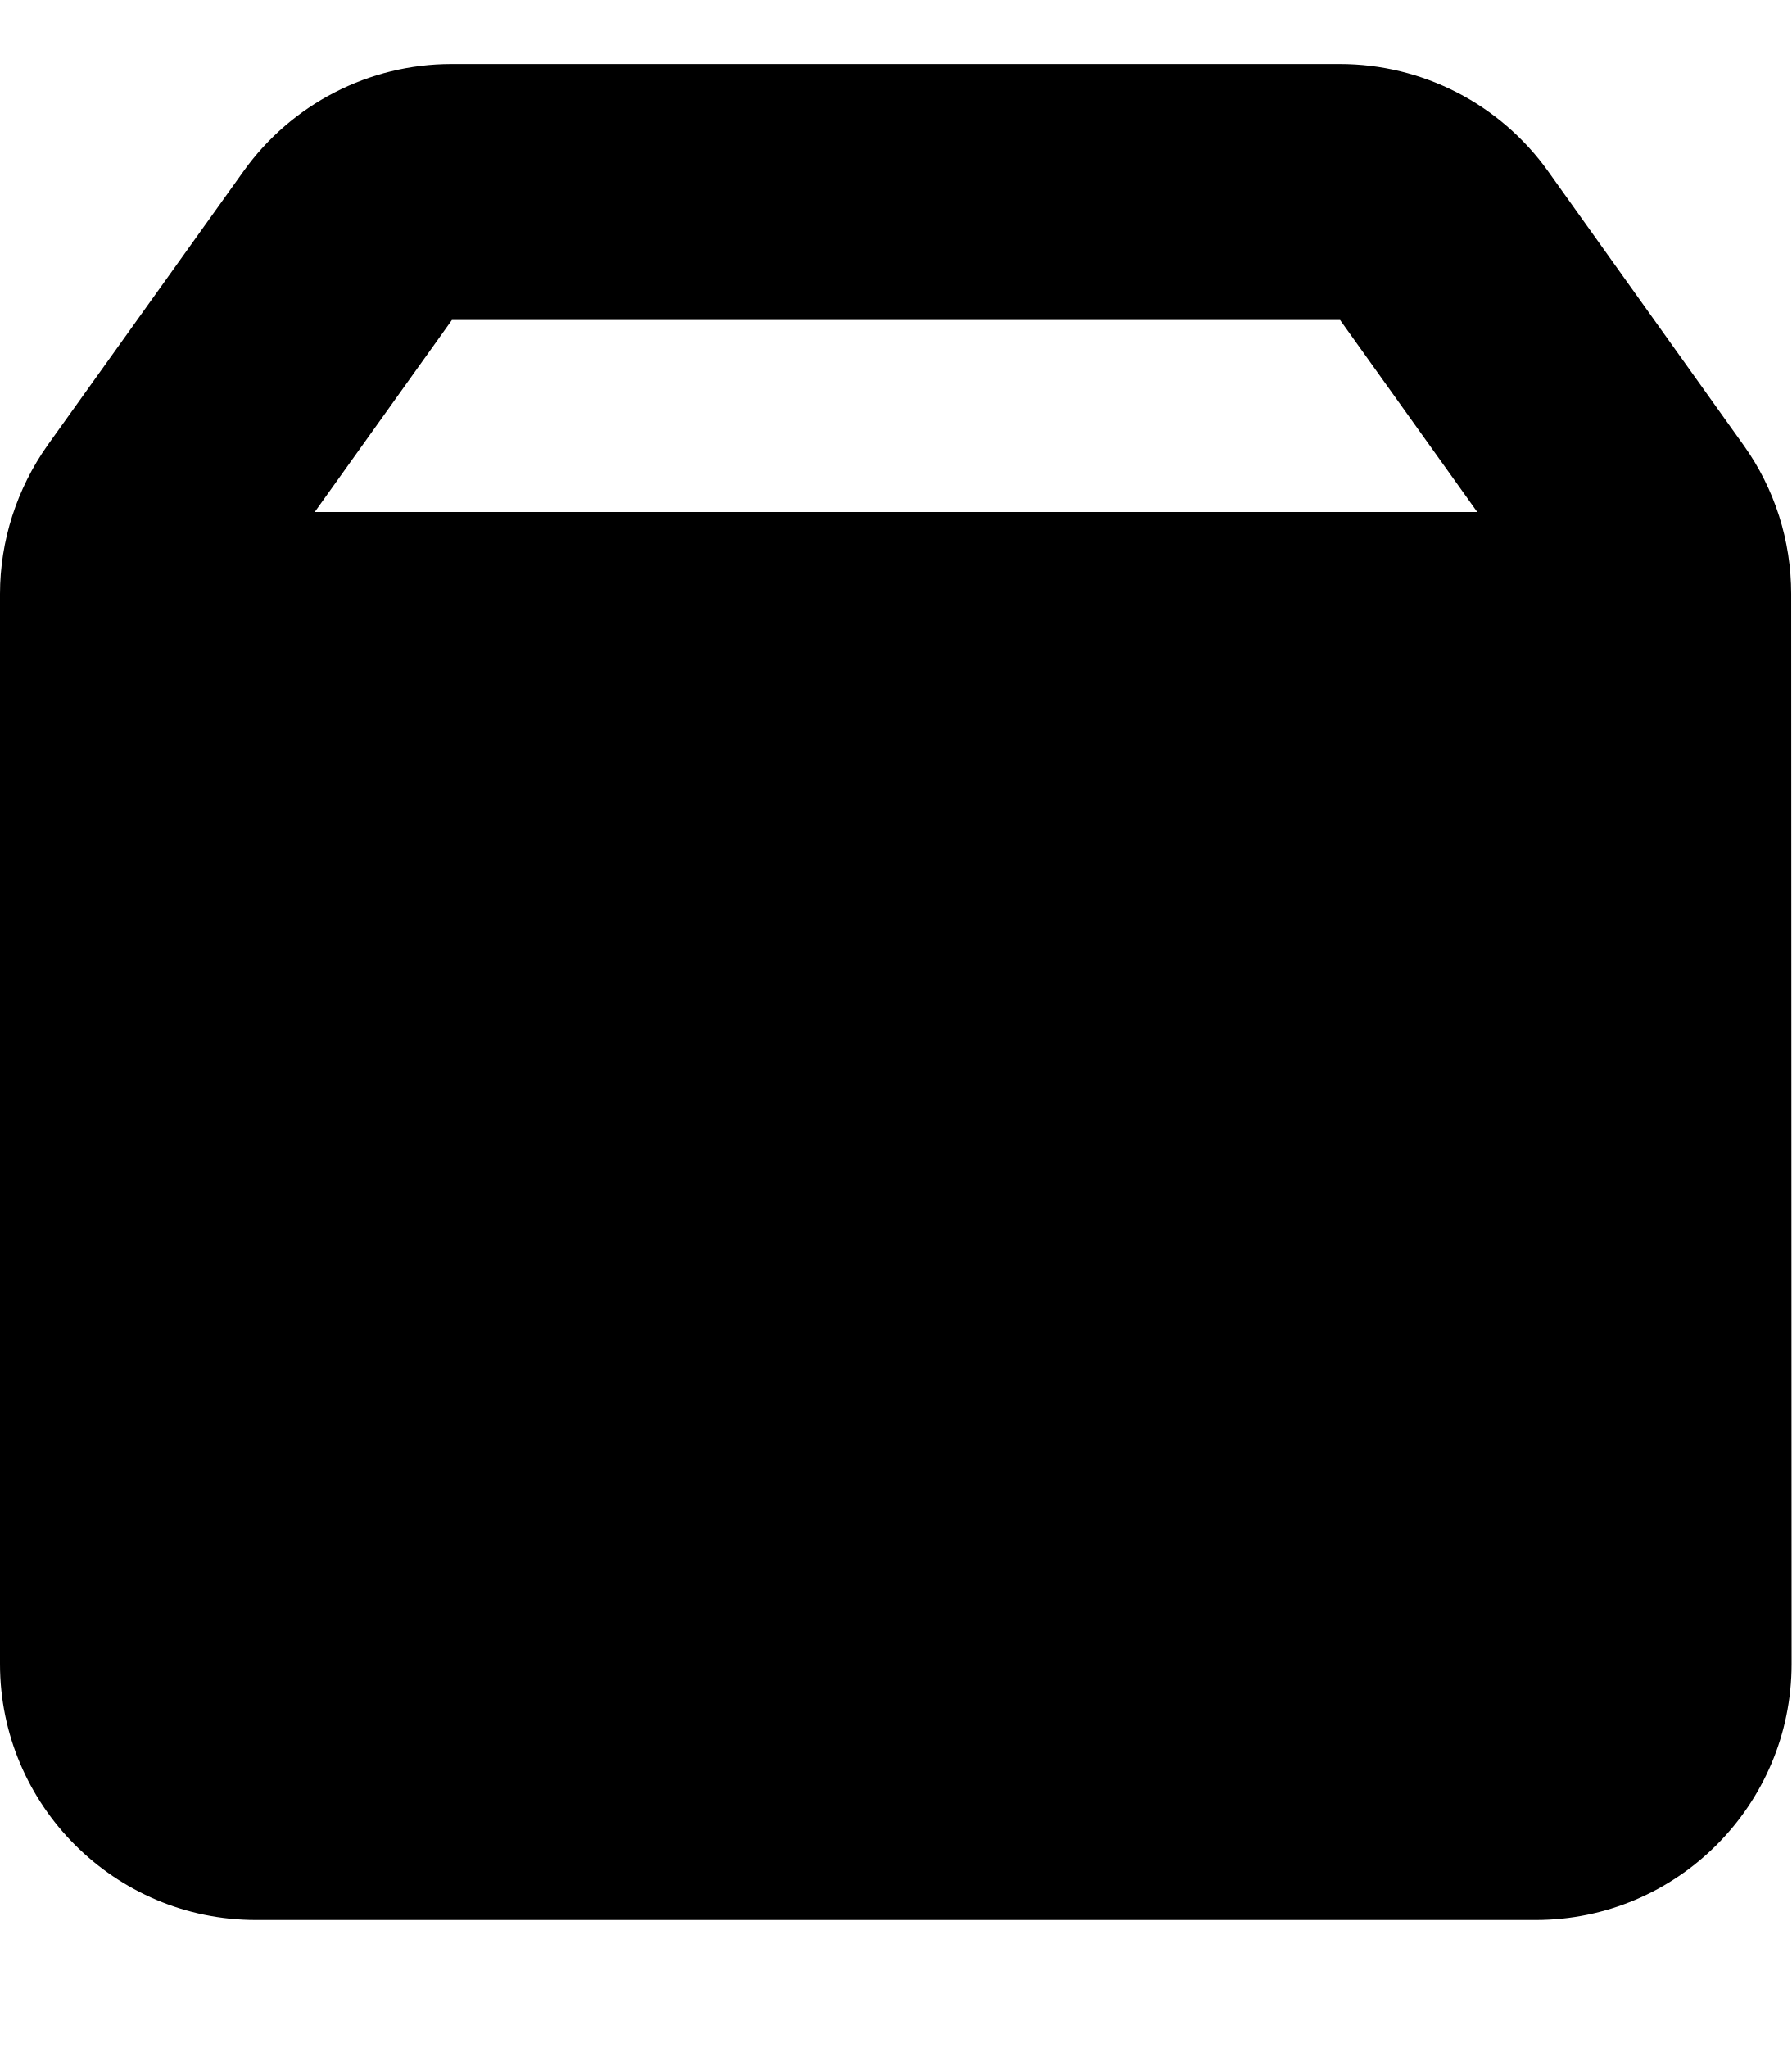
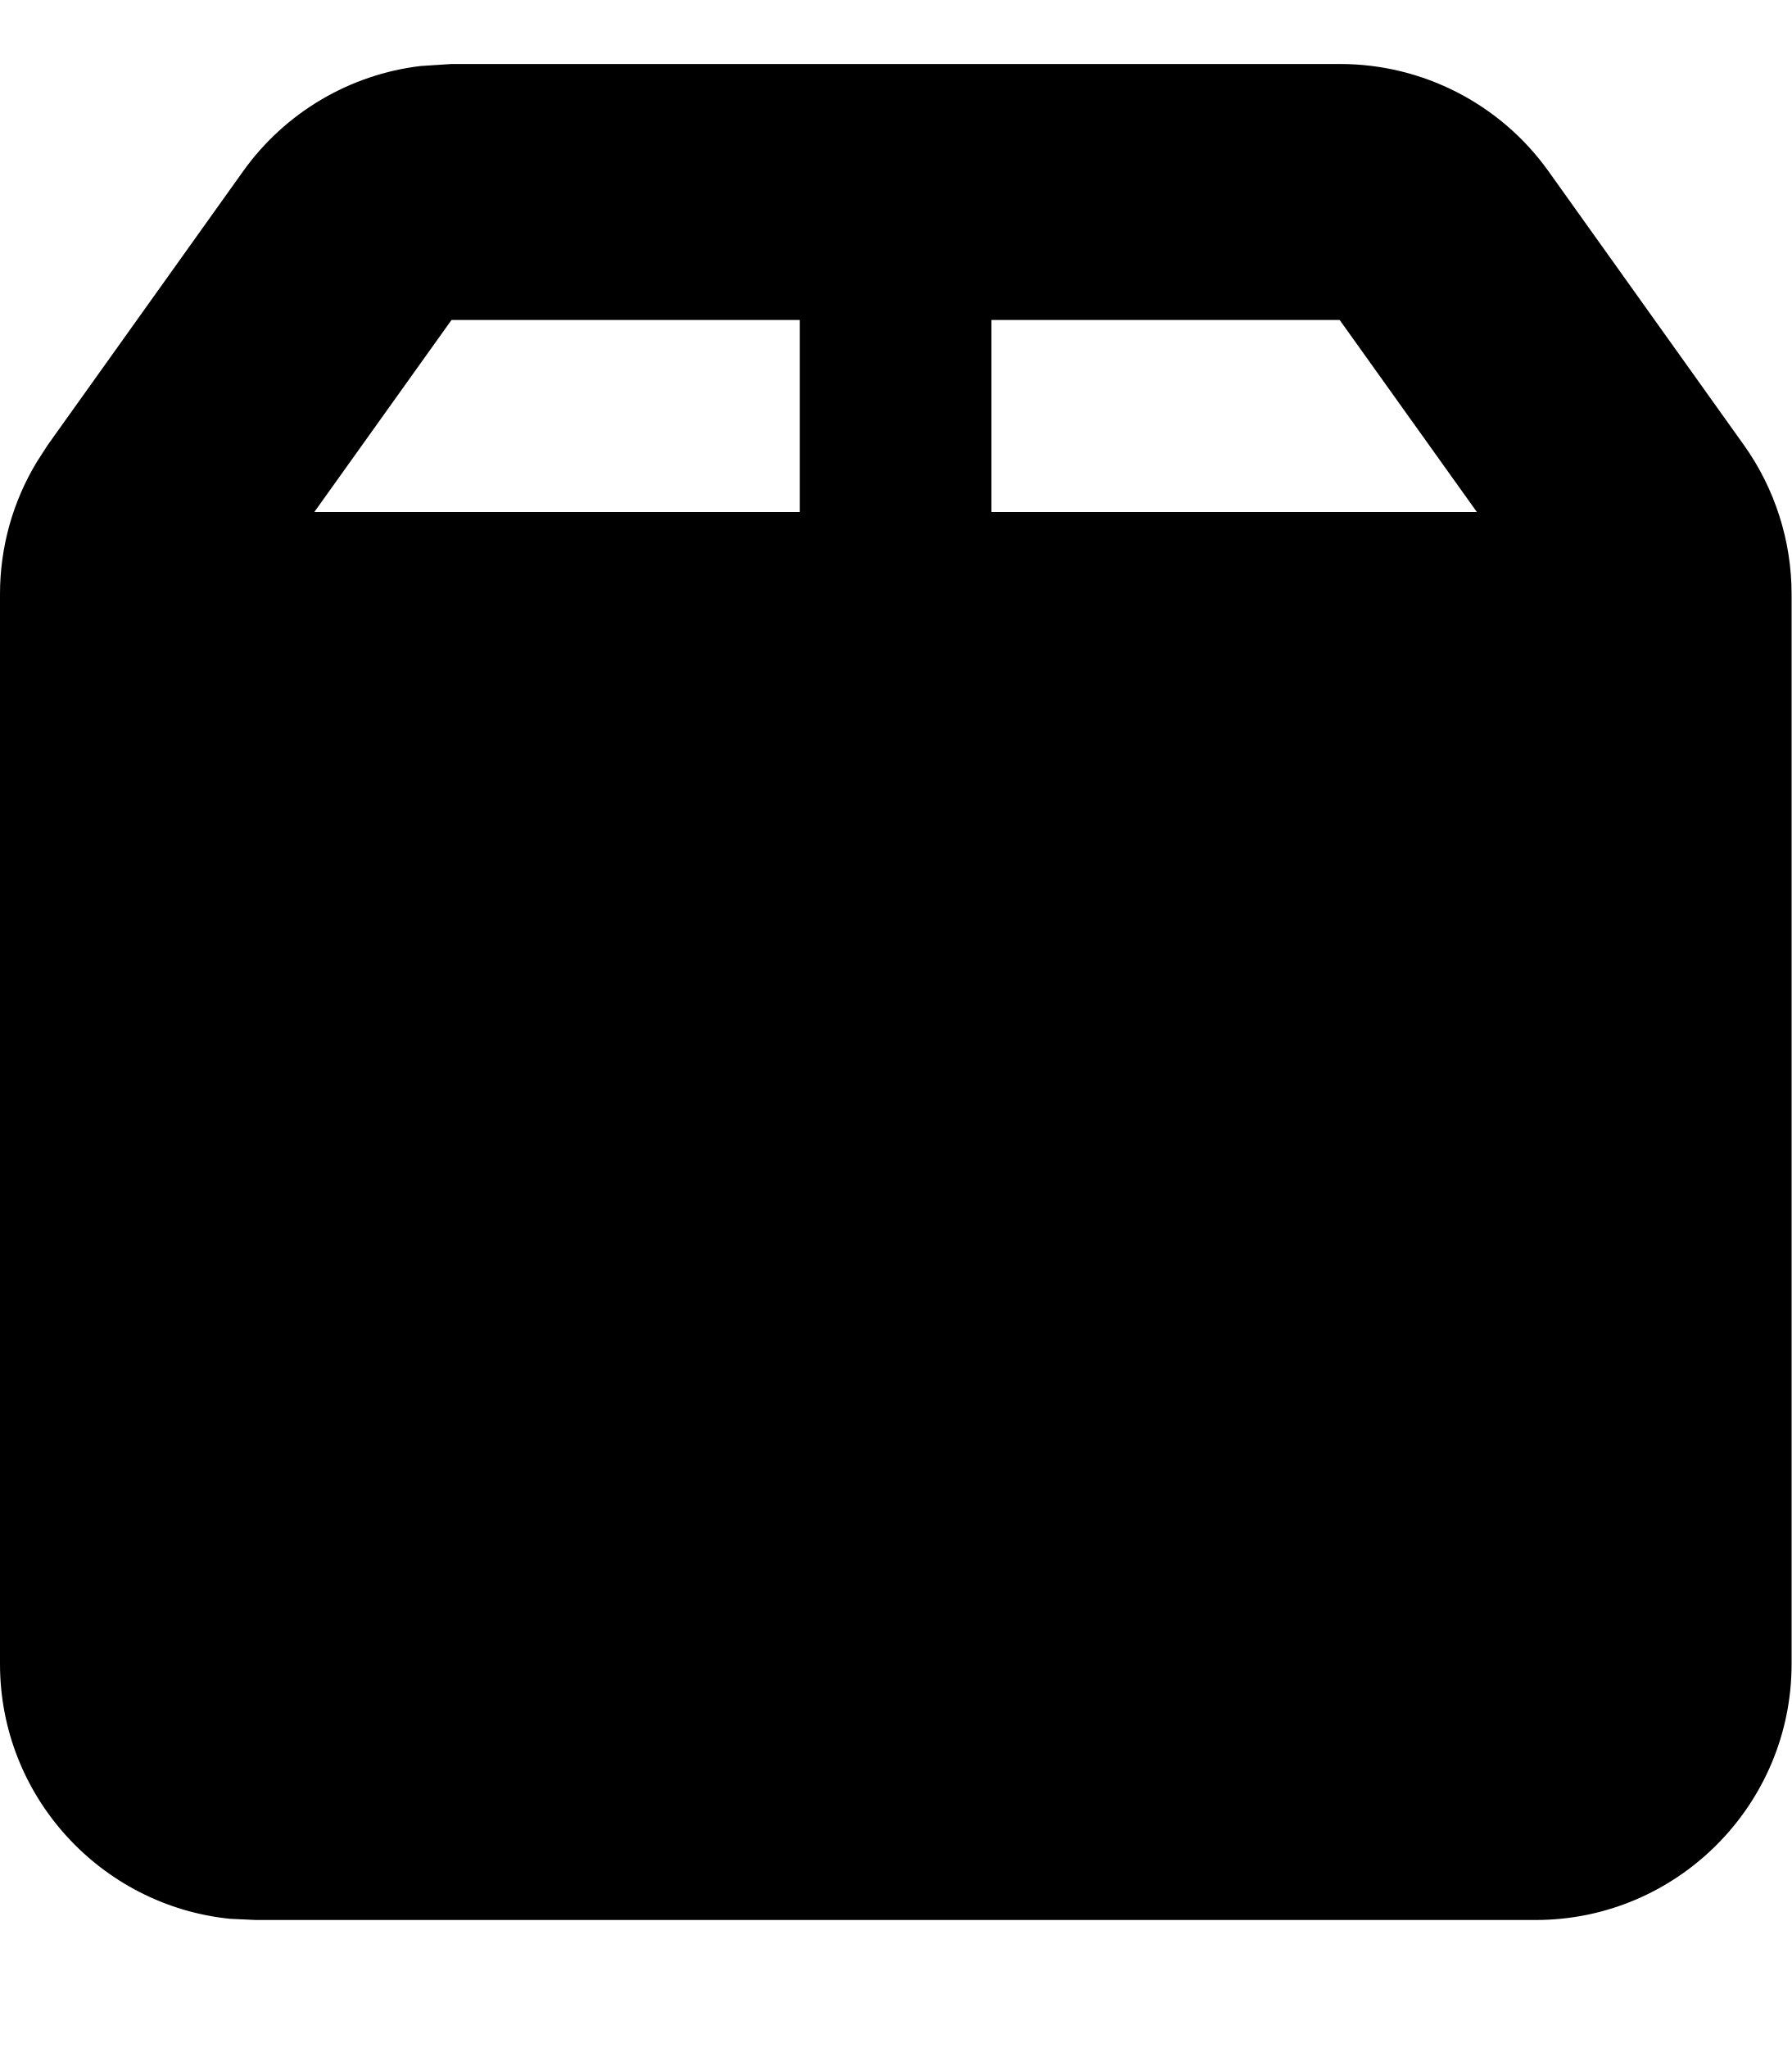
<svg xmlns="http://www.w3.org/2000/svg" viewBox="0 0 448 512">
-   <path fill="currentColor" d="M369.4 128l-34.3-48-222.1 0-34.3 48 290.7 0zM0 148.5c0-13.3 4.2-26.3 11.9-37.2L60.9 42.8C72.9 26 92.3 16 112.9 16l222.1 0c20.7 0 40.1 10 52.1 26.8l48.9 68.5c7.8 10.9 11.9 23.9 11.9 37.2L448 416c0 35.3-28.7 64-64 64L64 480c-35.3 0-64-28.7-64-64L0 148.5z" />
+   <path fill="currentColor" d="M335.1 16c20.7 0 40.1 10 52.1 26.8l48.9 68.5c7.7 10.8 11.9 23.9 11.9 37.2L448 416c0 35.3-28.7 64-64 64l-320 0-6.5-.3C25.2 476.4 0 449.1 0 416L0 148.5c0-11.7 3.2-23.1 9.2-33l2.7-4.2 48.9-68.5c10.5-14.7 26.7-24.2 44.4-26.3l7.7-.5 222.1 0zM248 128l121.3 0-34.3-48-87.1 0 0 48zM78.7 128l121.3 0 0-48-87.1 0-34.3 48z" />
</svg>
